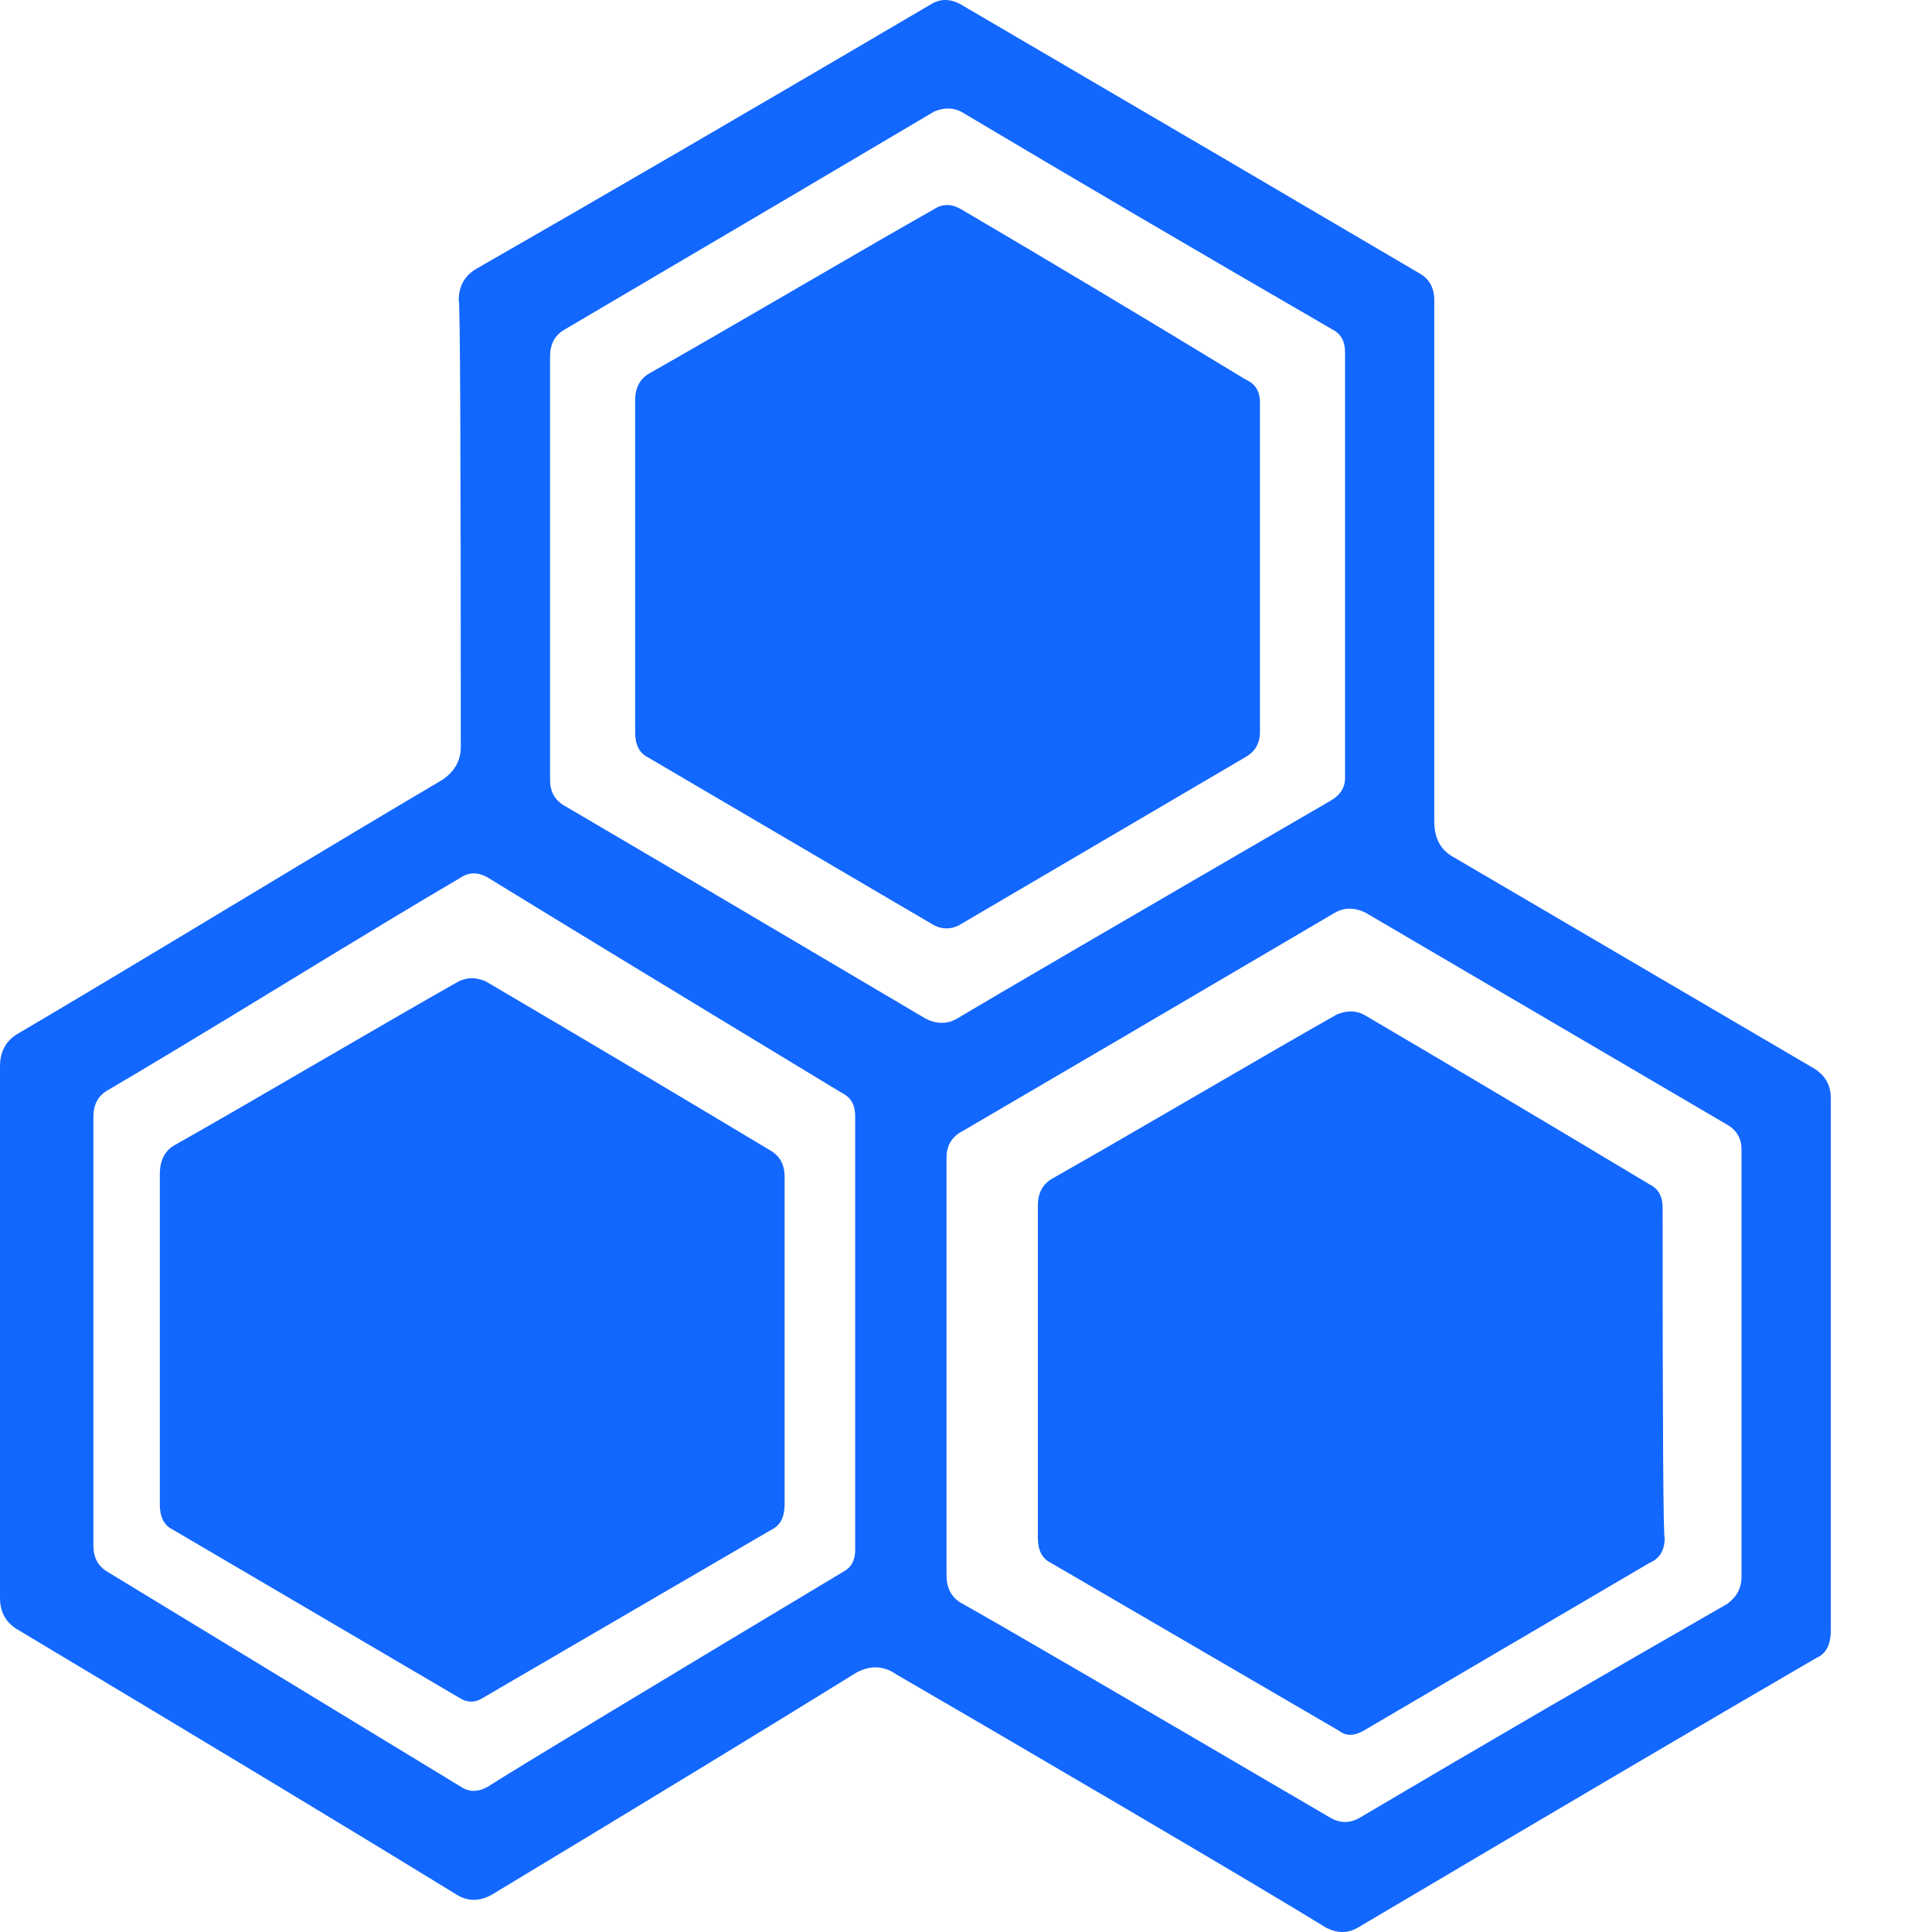
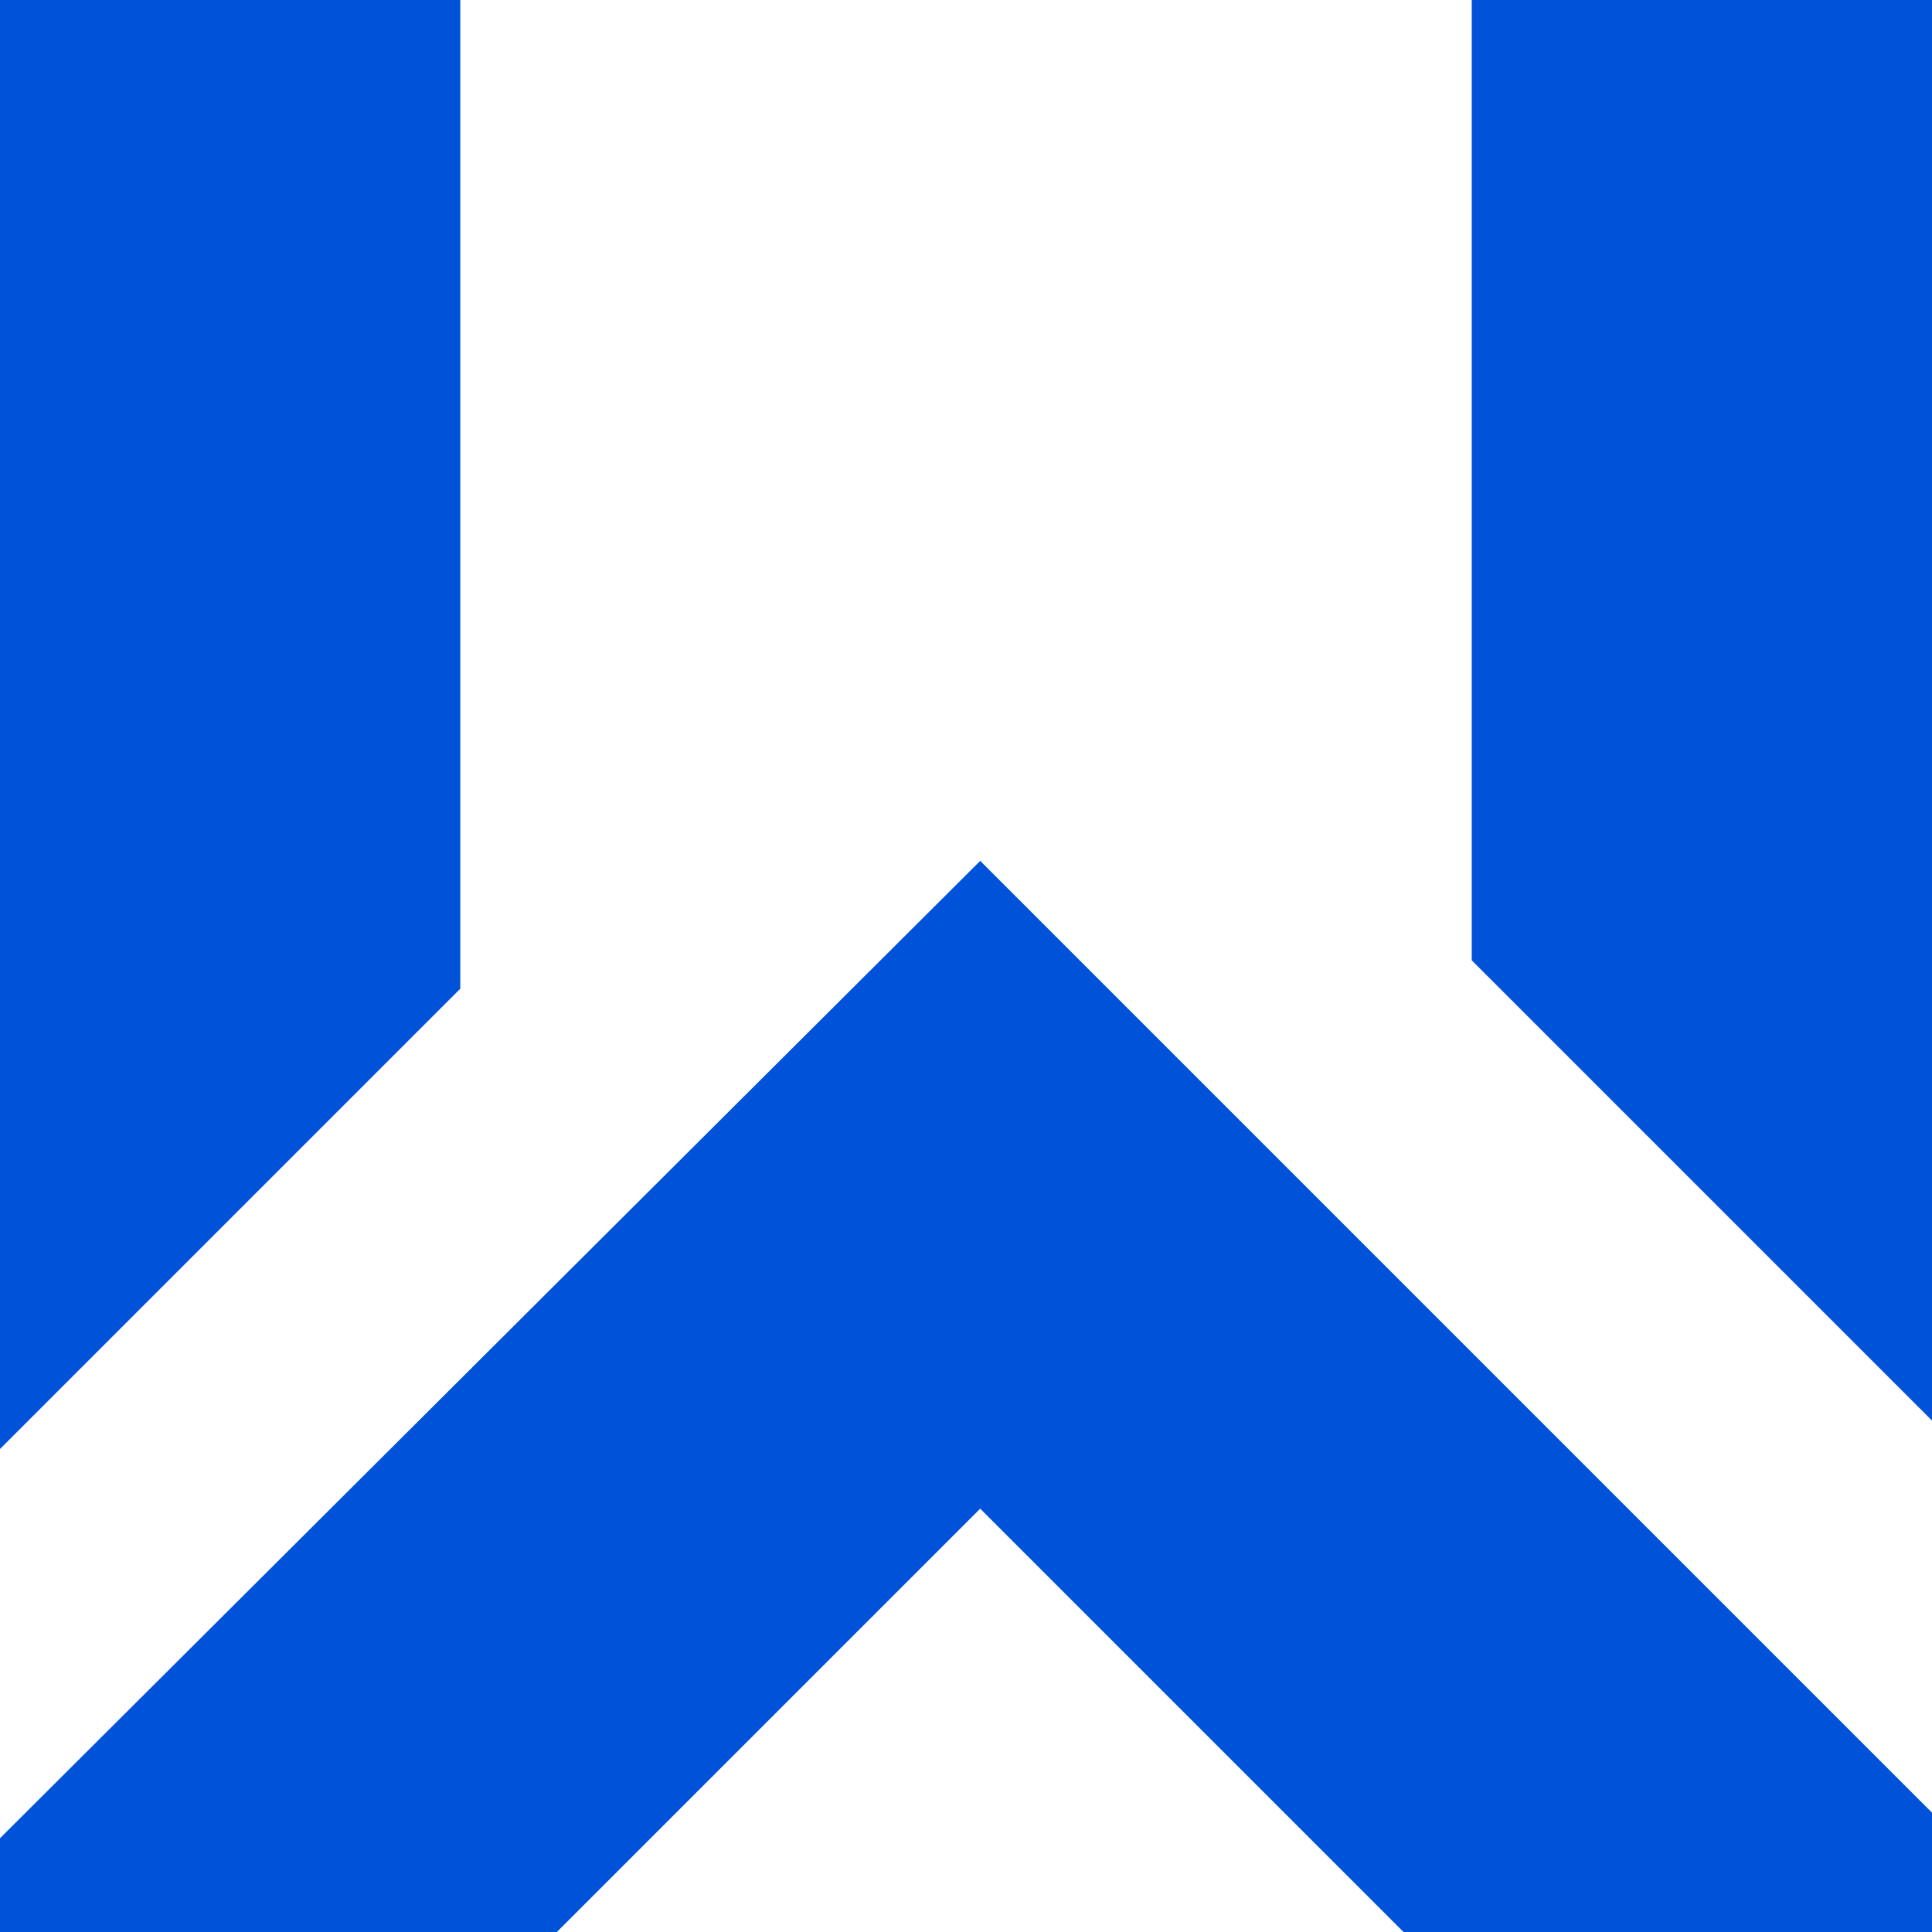
- <svg xmlns="http://www.w3.org/2000/svg" t="1774112537205" class="icon" viewBox="0 0 1024 1024" version="1.1" p-id="7588" width="128" height="128">
-   <path d="M336.65 212.09q0-9.91 7.7-14.31 25.3-14.3 75.36-43.45 50.06-29.16 75.36-43.46 6.6-4.4 14.3 0 69.31 40.71 150.72 90.21 7.7 3.3 7.7 12.11v174.92q0 8.8-7.7 13.2l-151.82 89.11q-6.6 3.31-13.2 0l-151.82-89.11q-6.6-3.3-6.6-13.2V212.09zM84.71 622.44q0-11 7.7-15.4 25.31-14.3 75.36-43.45 50.06-29.16 75.36-43.46 6.61-3.3 14.31 0 69.31 40.7 151.82 90.21 6.6 4.4 6.6 13.2v173.83q0 9.9-6.6 13.2l-152.92 89.11q-6.6 4.4-13.21 0L91.31 810.57q-6.6-3.3-6.6-13.2V622.44z m465.37 16.51q0-9.91 7.7-14.31 25.3-14.3 75.36-43.45 50.06-29.16 75.36-43.46 7.7-3.3 14.3 0 69.31 40.71 151.82 90.21 6.6 3.3 6.6 12.11 0 176.02 1.1 174.92 0 9.9-7.7 13.2L722.8 917.28q-7.7 4.41-13.2 0l-152.92-89.11q-6.6-3.3-6.6-13.2V638.95zM0 565.24q0-12.11 9.9-17.61 37.41-22 112.22-67.11 74.81-45.1 112.21-67.11 9.9-6.6 9.9-17.6 0-237.63-1.1-236.53 0-11 8.81-16.5Q349.85 86.67 493.97 1.96q7.7-4.4 16.5 1.1 161.72 94.61 242.04 141.92 7.7 4.4 7.7 14.3v276.14q0 13.2 9.9 18.7l191.43 112.22q8.8 5.5 8.8 15.4v282.74q0 11-7.7 14.3-81.42 47.31-243.14 143.02-7.7 4.4-16.5 0-28.6-17.6-107.27-63.81-78.66-46.21-120.46-70.41-11-7.7-23.11 0-63.81 39.61-191.42 116.62-9.9 5.5-18.71 0Q165.02 956.89 8.8 863.38q-8.8-5.5-8.8-16.5V565.24z m923.03 44q0-8.8-7.7-13.2L723.9 483.82q-8.8-4.4-16.5 0-130.92 77.01-196.93 115.52-8.8 4.4-8.8 14.3v221.13q0 11 8.8 15.41 27.51 15.4 194.73 113.31 7.7 4.4 15.4 0 96.82-57.21 194.73-113.31 7.7-5.51 7.7-14.31V609.24zM49.51 819.37q0 8.8 6.6 13.2l188.12 114.42q6.61 4.4 14.31 0 24.2-15.4 189.22-114.42 5.5-3.3 5.5-11V591.64q0-8.8-6.6-12.1-125.41-75.91-188.12-114.42-7.7-4.4-14.31 0-31.9 18.7-94.06 56.66-62.16 37.95-94.06 56.66-6.6 4.4-6.6 13.2v227.73z m242.03-405.96q0 9.91 8.8 14.31 63.81 37.4 190.33 112.21 8.8 4.4 16.5 0 27.51-16.5 198.03-115.51 7.7-4.41 7.7-12.11V186.78q0-8.8-6.6-12.1-104.52-60.51-196.93-115.52-6.6-3.3-14.3 0-64.91 38.51-195.83 115.52-7.7 4.4-7.7 14.3v224.43z" fill="#1267ff" p-id="7589" />
+ <svg xmlns="http://www.w3.org/2000/svg" t="1774147211507" class="icon" viewBox="0 0 1024 1024" version="1.1" p-id="10059" width="128" height="128">
+   <path d="M295.153 1024l224.376-224.376L743.906 1024H1024v-63.247L519.529 456.282 0 974.306V1024h295.153zM0 768l243.953-243.953V0H0v768z m1024-15.059V0H780.047v508.988L1024 752.941z" fill="#0052d9" p-id="10060" />
</svg>
